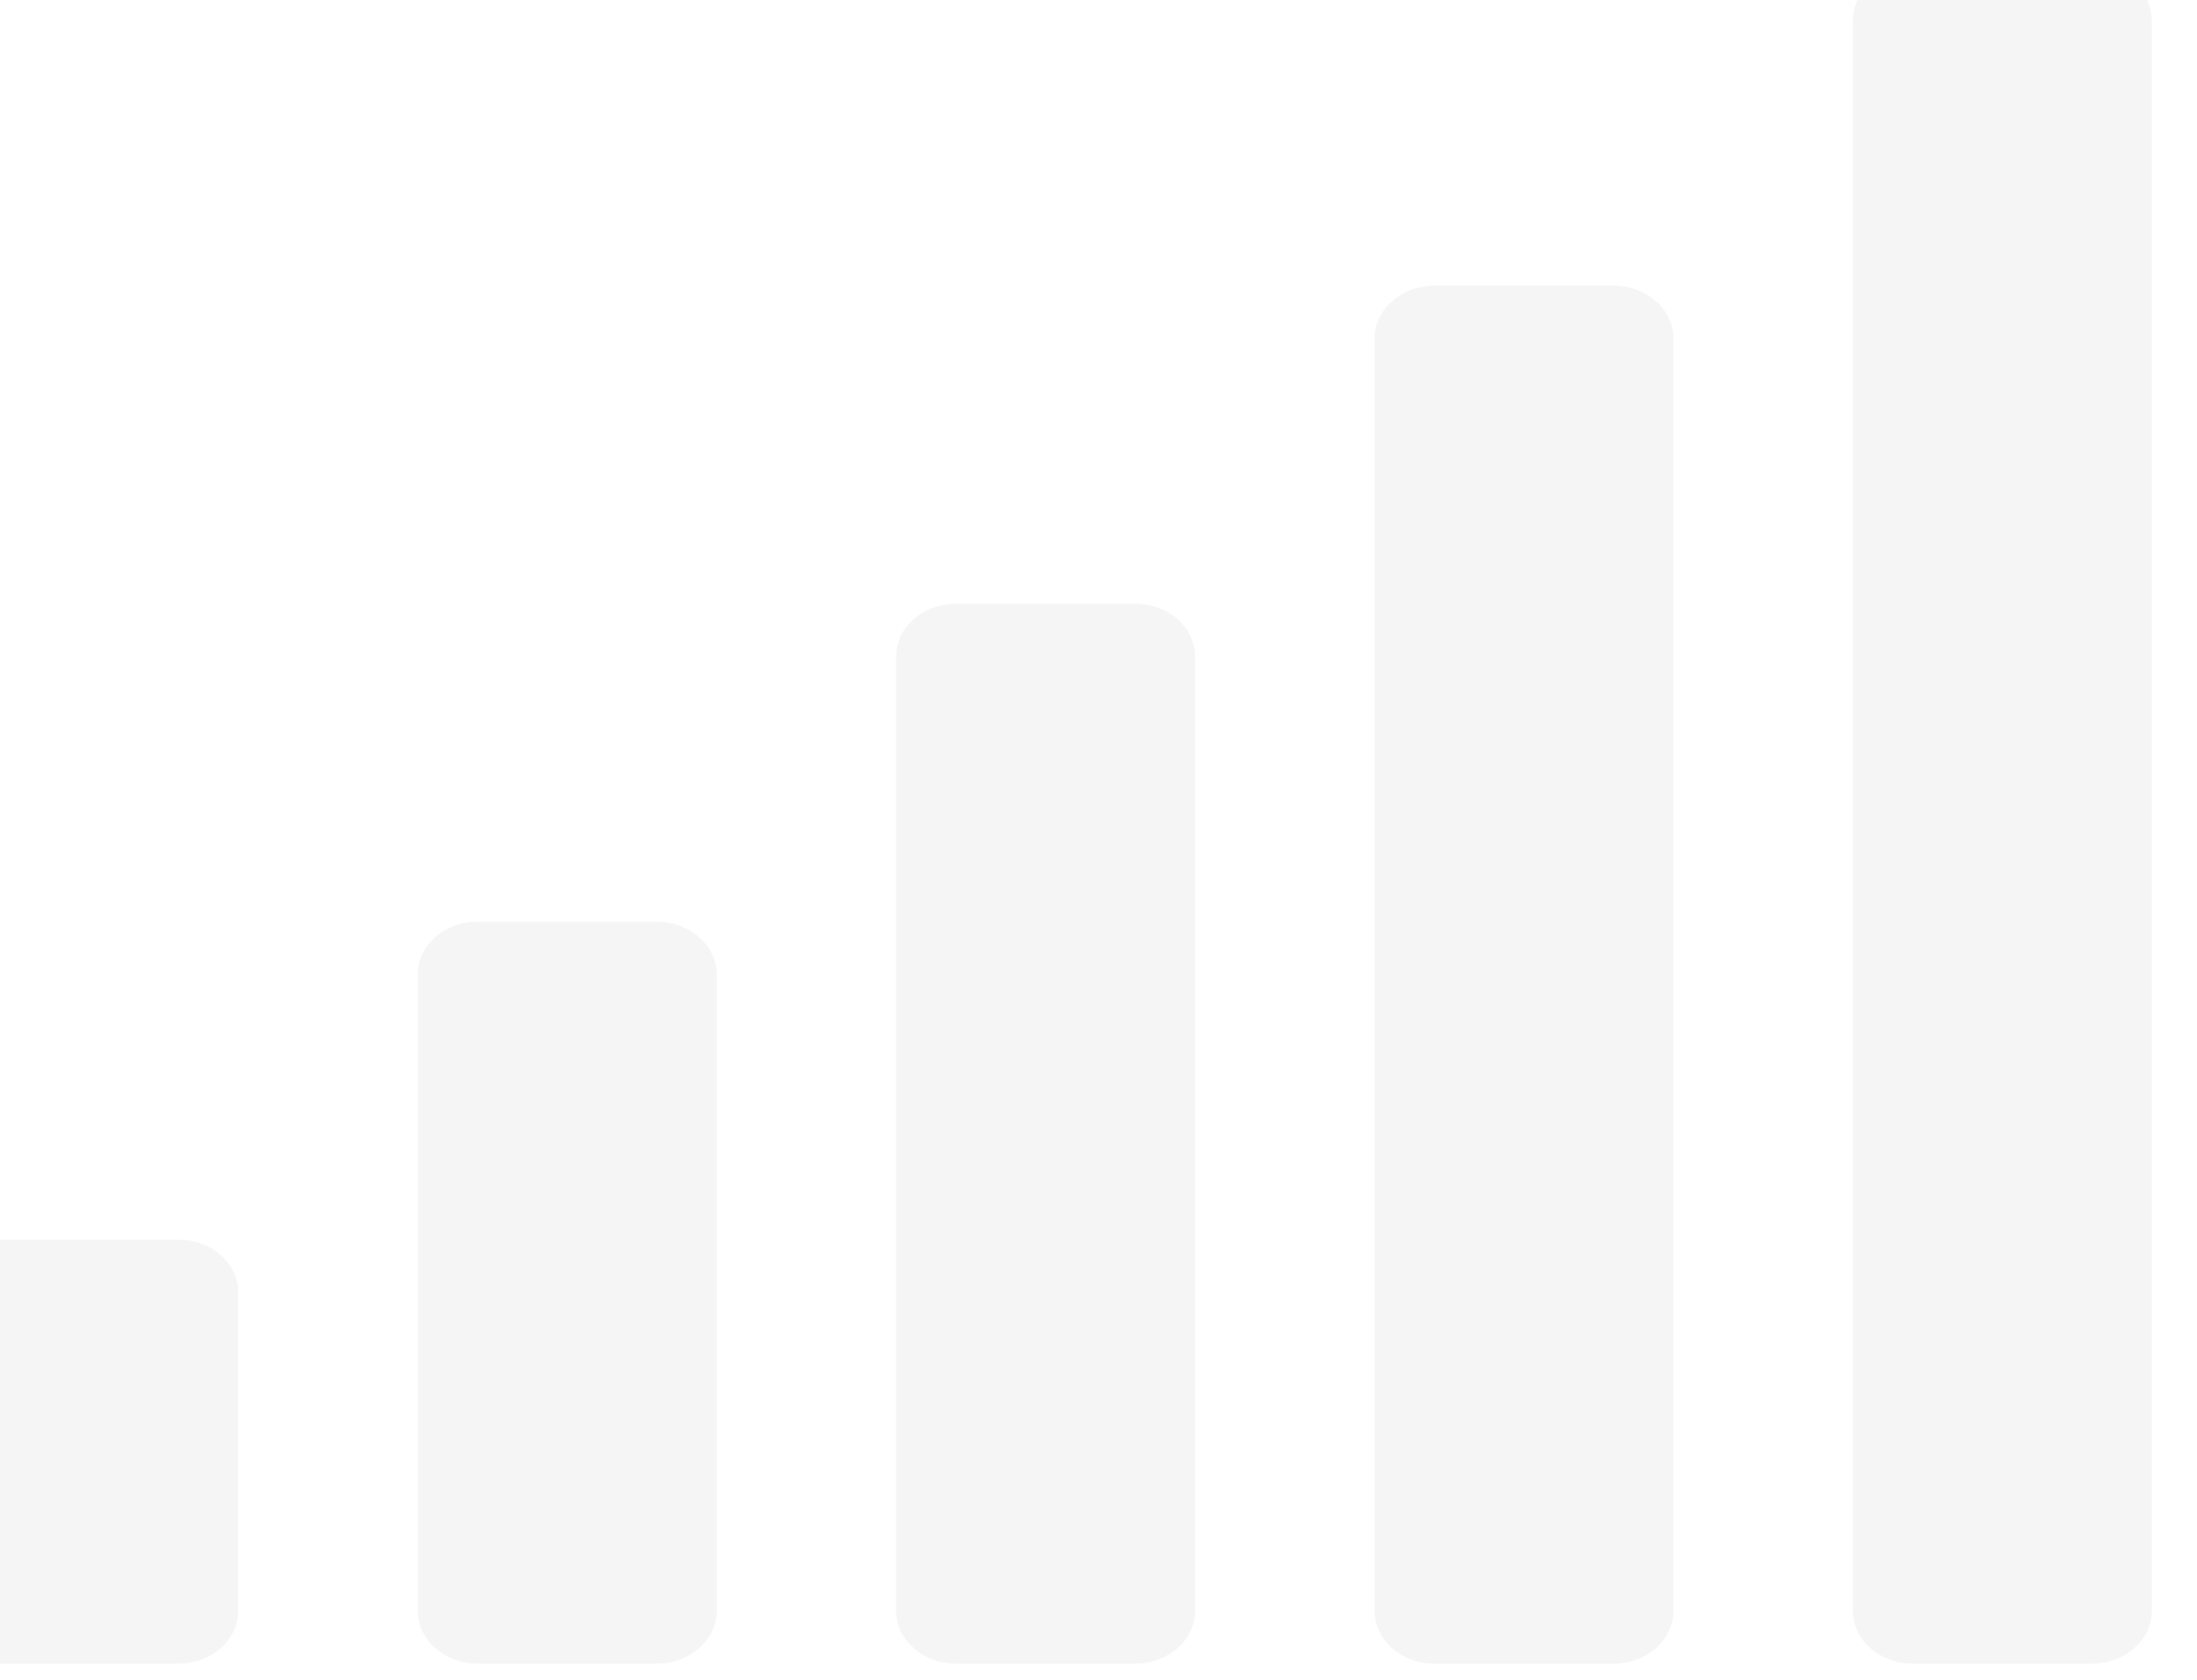
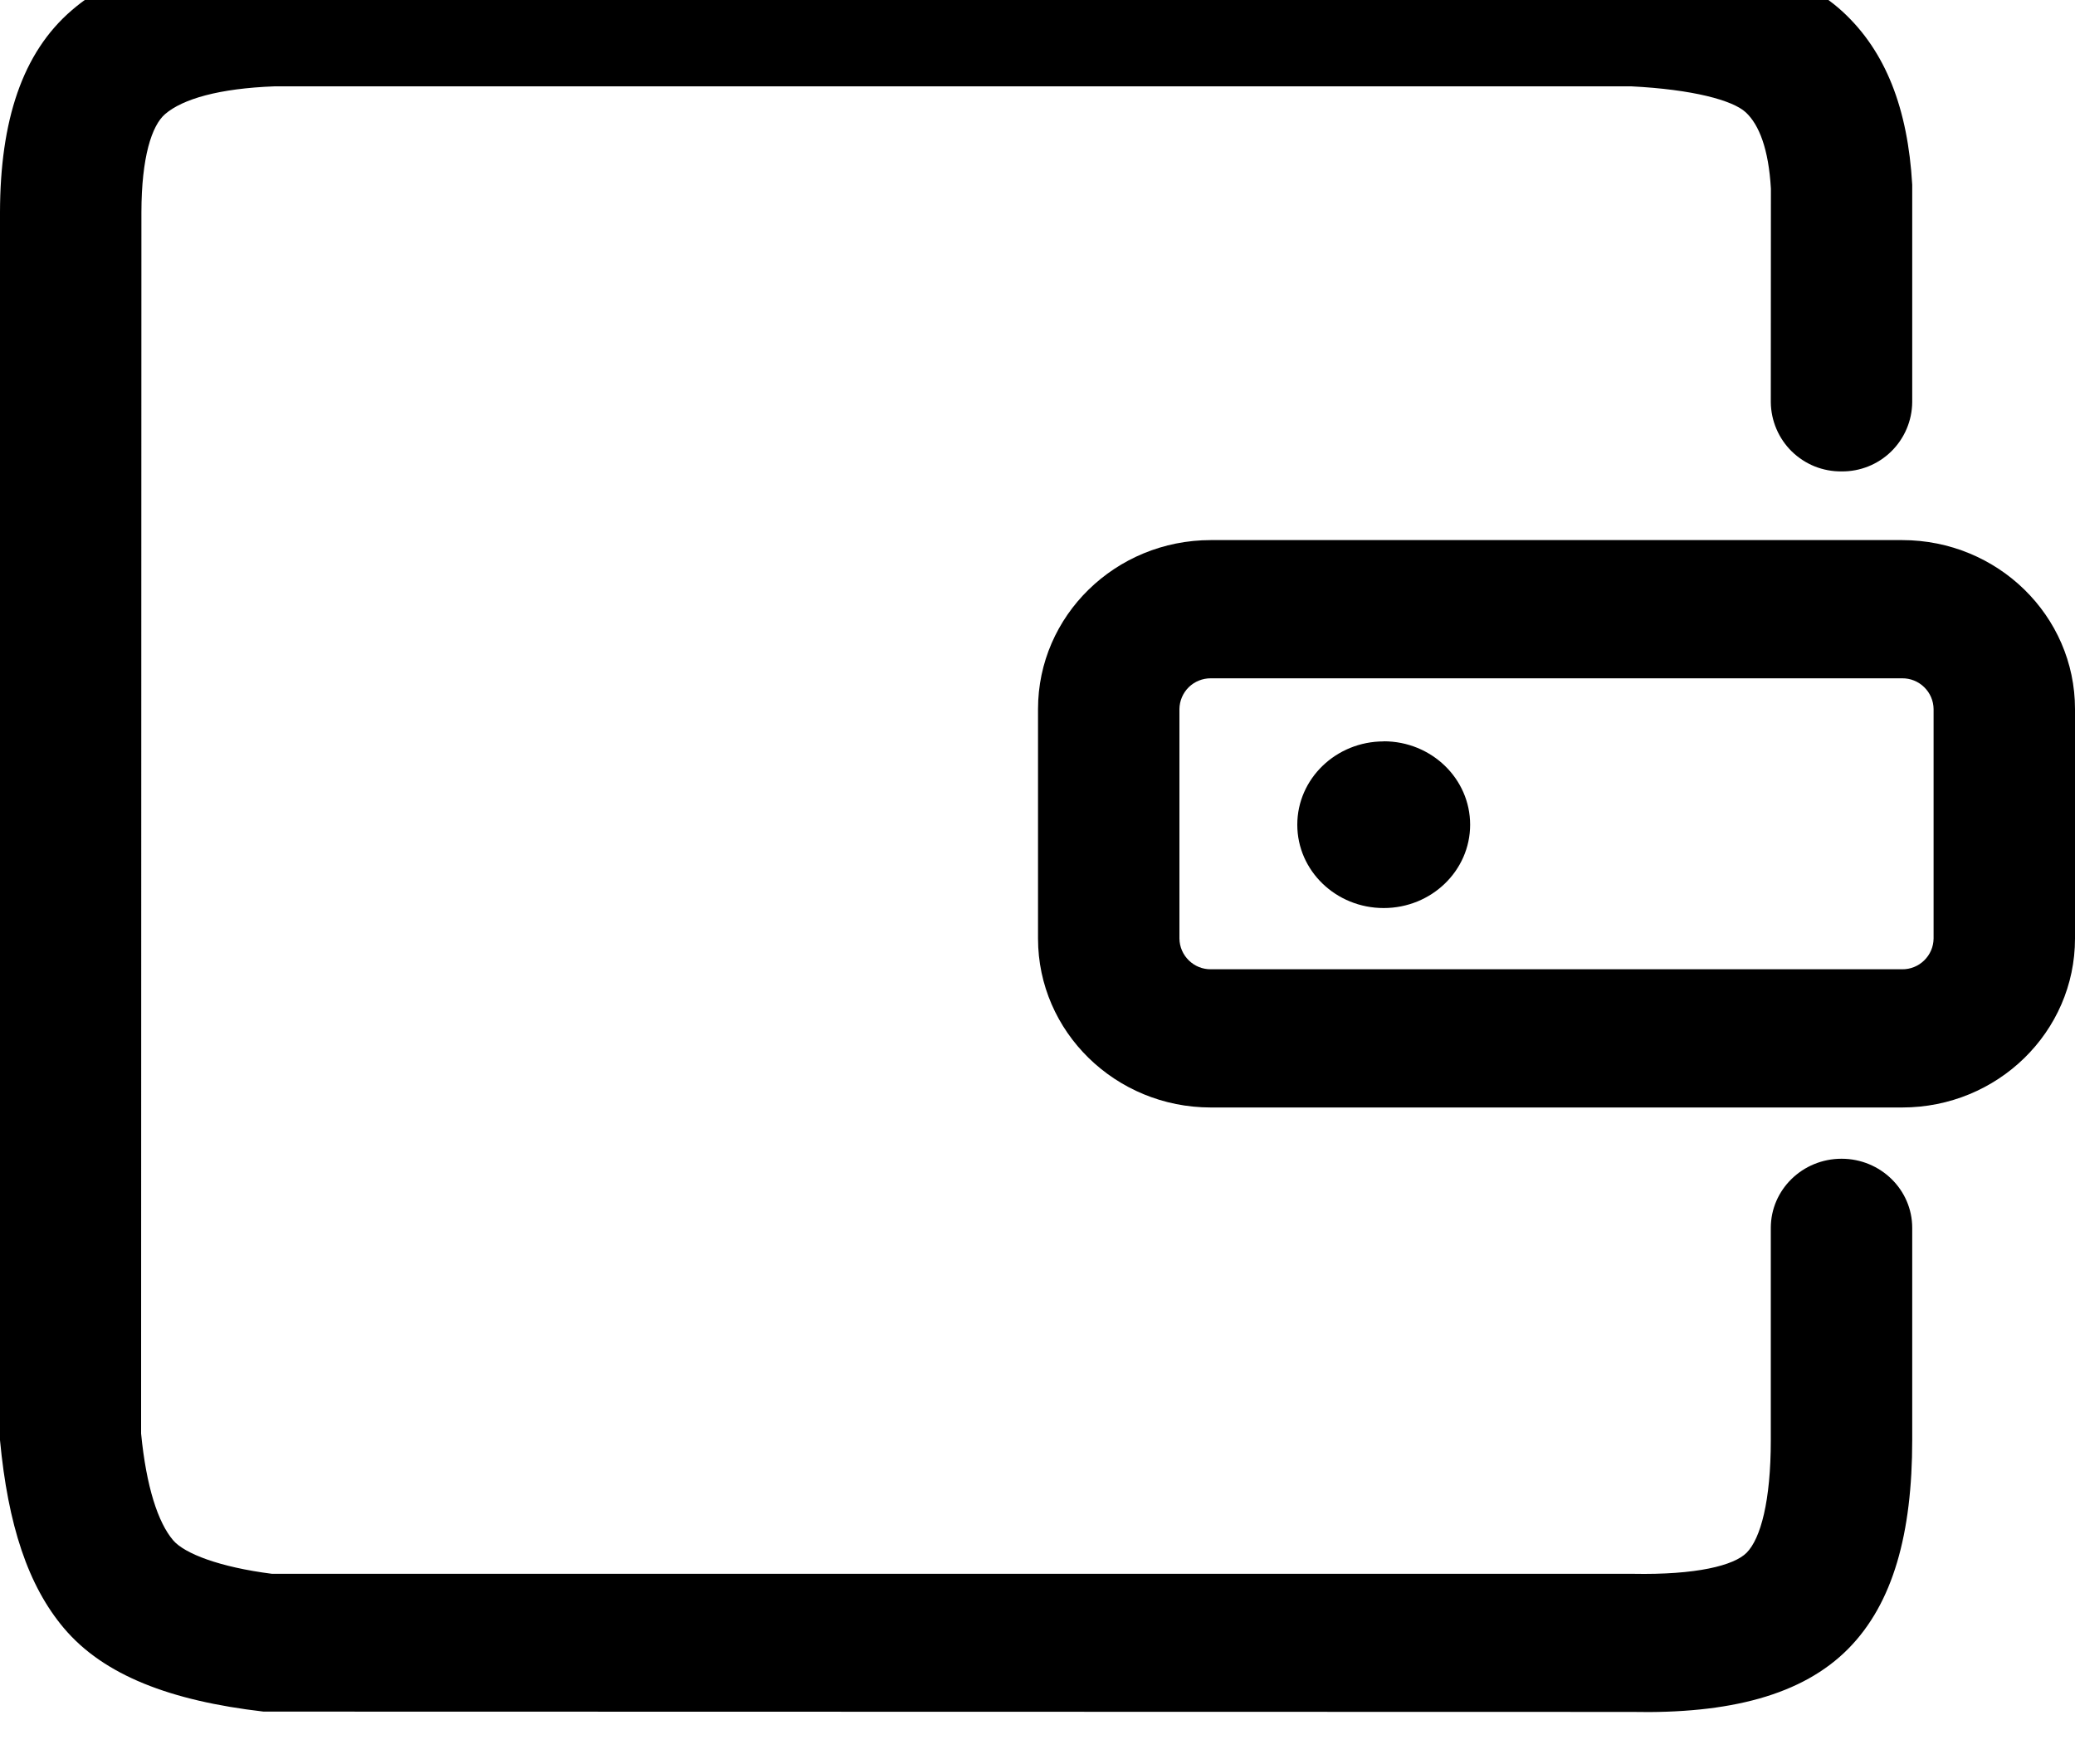
- <svg xmlns="http://www.w3.org/2000/svg" width="34" height="26" viewBox="0 0 34 26" fill="none">
-   <path d="M10.166,14.266L7.39,14.266C6.879,14.266 6.465,14.633 6.465,15.086L6.465,24.93C6.465,25.383 6.879,25.75 7.39,25.75L10.166,25.75C10.677,25.75 11.092,25.383 11.092,24.93L11.092,15.086C11.092,14.633 10.677,14.266 10.166,14.266ZM2.763,19.188L-0.013,19.188C-0.525,19.188 -0.939,19.555 -0.939,20.008L-0.939,24.93C-0.939,25.383 -0.525,25.75 -0.013,25.75L2.763,25.75C3.274,25.75 3.688,25.383 3.688,24.93L3.688,20.008C3.688,19.555 3.274,19.188 2.763,19.188ZM17.569,9.344L14.793,9.344C14.282,9.344 13.868,9.711 13.868,10.164L13.868,24.93C13.868,25.383 14.282,25.75 14.793,25.75L17.569,25.75C18.081,25.75 18.495,25.383 18.495,24.93L18.495,10.164C18.495,9.711 18.081,9.344 17.569,9.344ZM24.973,4.422L22.196,4.422C21.685,4.422 21.271,4.789 21.271,5.242L21.271,24.93C21.271,25.383 21.685,25.75 22.196,25.75L24.973,25.75C25.484,25.75 25.898,25.383 25.898,24.93L25.898,5.242C25.898,4.789 25.484,4.422 24.973,4.422ZM32.376,-0.5L29.6,-0.5C29.088,-0.5 28.674,-0.133 28.674,0.32L28.674,24.93C28.674,25.383 29.088,25.75 29.6,25.75L32.376,25.75C32.887,25.75 33.301,25.383 33.301,24.93L33.301,0.32C33.301,-0.133 32.887,-0.5 32.376,-0.5Z" fill="#F5F5F5" />
+ <svg xmlns="http://www.w3.org/2000/svg" width="40" height="34" viewBox="0 0 40 34" fill="none">
+   <path d="M23.34,13.074C23.182,13.073 23.029,13.135 22.916,13.245C22.803,13.356 22.738,13.508 22.736,13.666L22.736,18.09C22.738,18.249 22.803,18.4 22.917,18.511C23.03,18.622 23.183,18.684 23.342,18.682L36.668,18.682C36.827,18.684 36.98,18.622 37.093,18.511C37.207,18.4 37.272,18.249 37.274,18.09L37.274,13.666C37.272,13.507 37.207,13.356 37.093,13.245C36.98,13.134 36.827,13.072 36.668,13.074L23.34,13.074ZM31.512,-0.998C33.356,-0.91 34.682,-0.546 35.522,0.226C36.352,0.99 36.778,2.096 36.862,3.56L36.862,7.754C36.858,8.111 36.712,8.452 36.457,8.702C36.201,8.952 35.857,9.09 35.5,9.086C35.323,9.088 35.147,9.055 34.983,8.99C34.819,8.924 34.669,8.826 34.542,8.703C34.415,8.579 34.314,8.431 34.245,8.269C34.175,8.106 34.138,7.931 34.136,7.754L34.138,3.636C34.094,2.876 33.912,2.404 33.652,2.164C33.4,1.932 32.632,1.724 31.446,1.664L5.294,1.664C4.22,1.704 3.522,1.908 3.184,2.198C2.924,2.42 2.728,3.032 2.726,4.09L2.72,27.63C2.82,28.658 3.046,29.344 3.336,29.686C3.556,29.946 4.238,30.206 5.242,30.334L31.474,30.334C32.702,30.358 33.426,30.174 33.67,29.928C33.94,29.654 34.136,28.934 34.136,27.756L34.136,23.666C34.136,22.932 34.746,22.334 35.5,22.334C36.252,22.334 36.862,22.932 36.862,23.666L36.862,27.756C36.862,29.556 36.494,30.902 35.632,31.776C34.744,32.676 33.332,33.036 31.446,32.996L5.08,32.99C3.286,32.782 2,32.29 1.234,31.384C0.54,30.564 0.154,29.394 0,27.758L0,4.088C0.004,2.336 0.424,1.018 1.388,0.194C2.272,-0.566 3.548,-0.936 5.242,-1L31.512,-0.998ZM36.668,10.41C38.508,10.41 40,11.868 40,13.666L40,18.09C40,19.888 38.508,21.346 36.668,21.346L23.342,21.346C21.502,21.346 20.01,19.886 20.01,18.09L20.01,13.666C20.01,11.868 21.502,10.41 23.342,10.41L36.668,10.41ZM26.674,14.29C25.754,14.29 25.008,15.01 25.008,15.896C25.008,16.784 25.754,17.502 26.674,17.502C27.594,17.502 28.34,16.782 28.34,15.896C28.34,15.008 27.594,14.288 26.674,14.288Z" fill="#000000" />
</svg>
